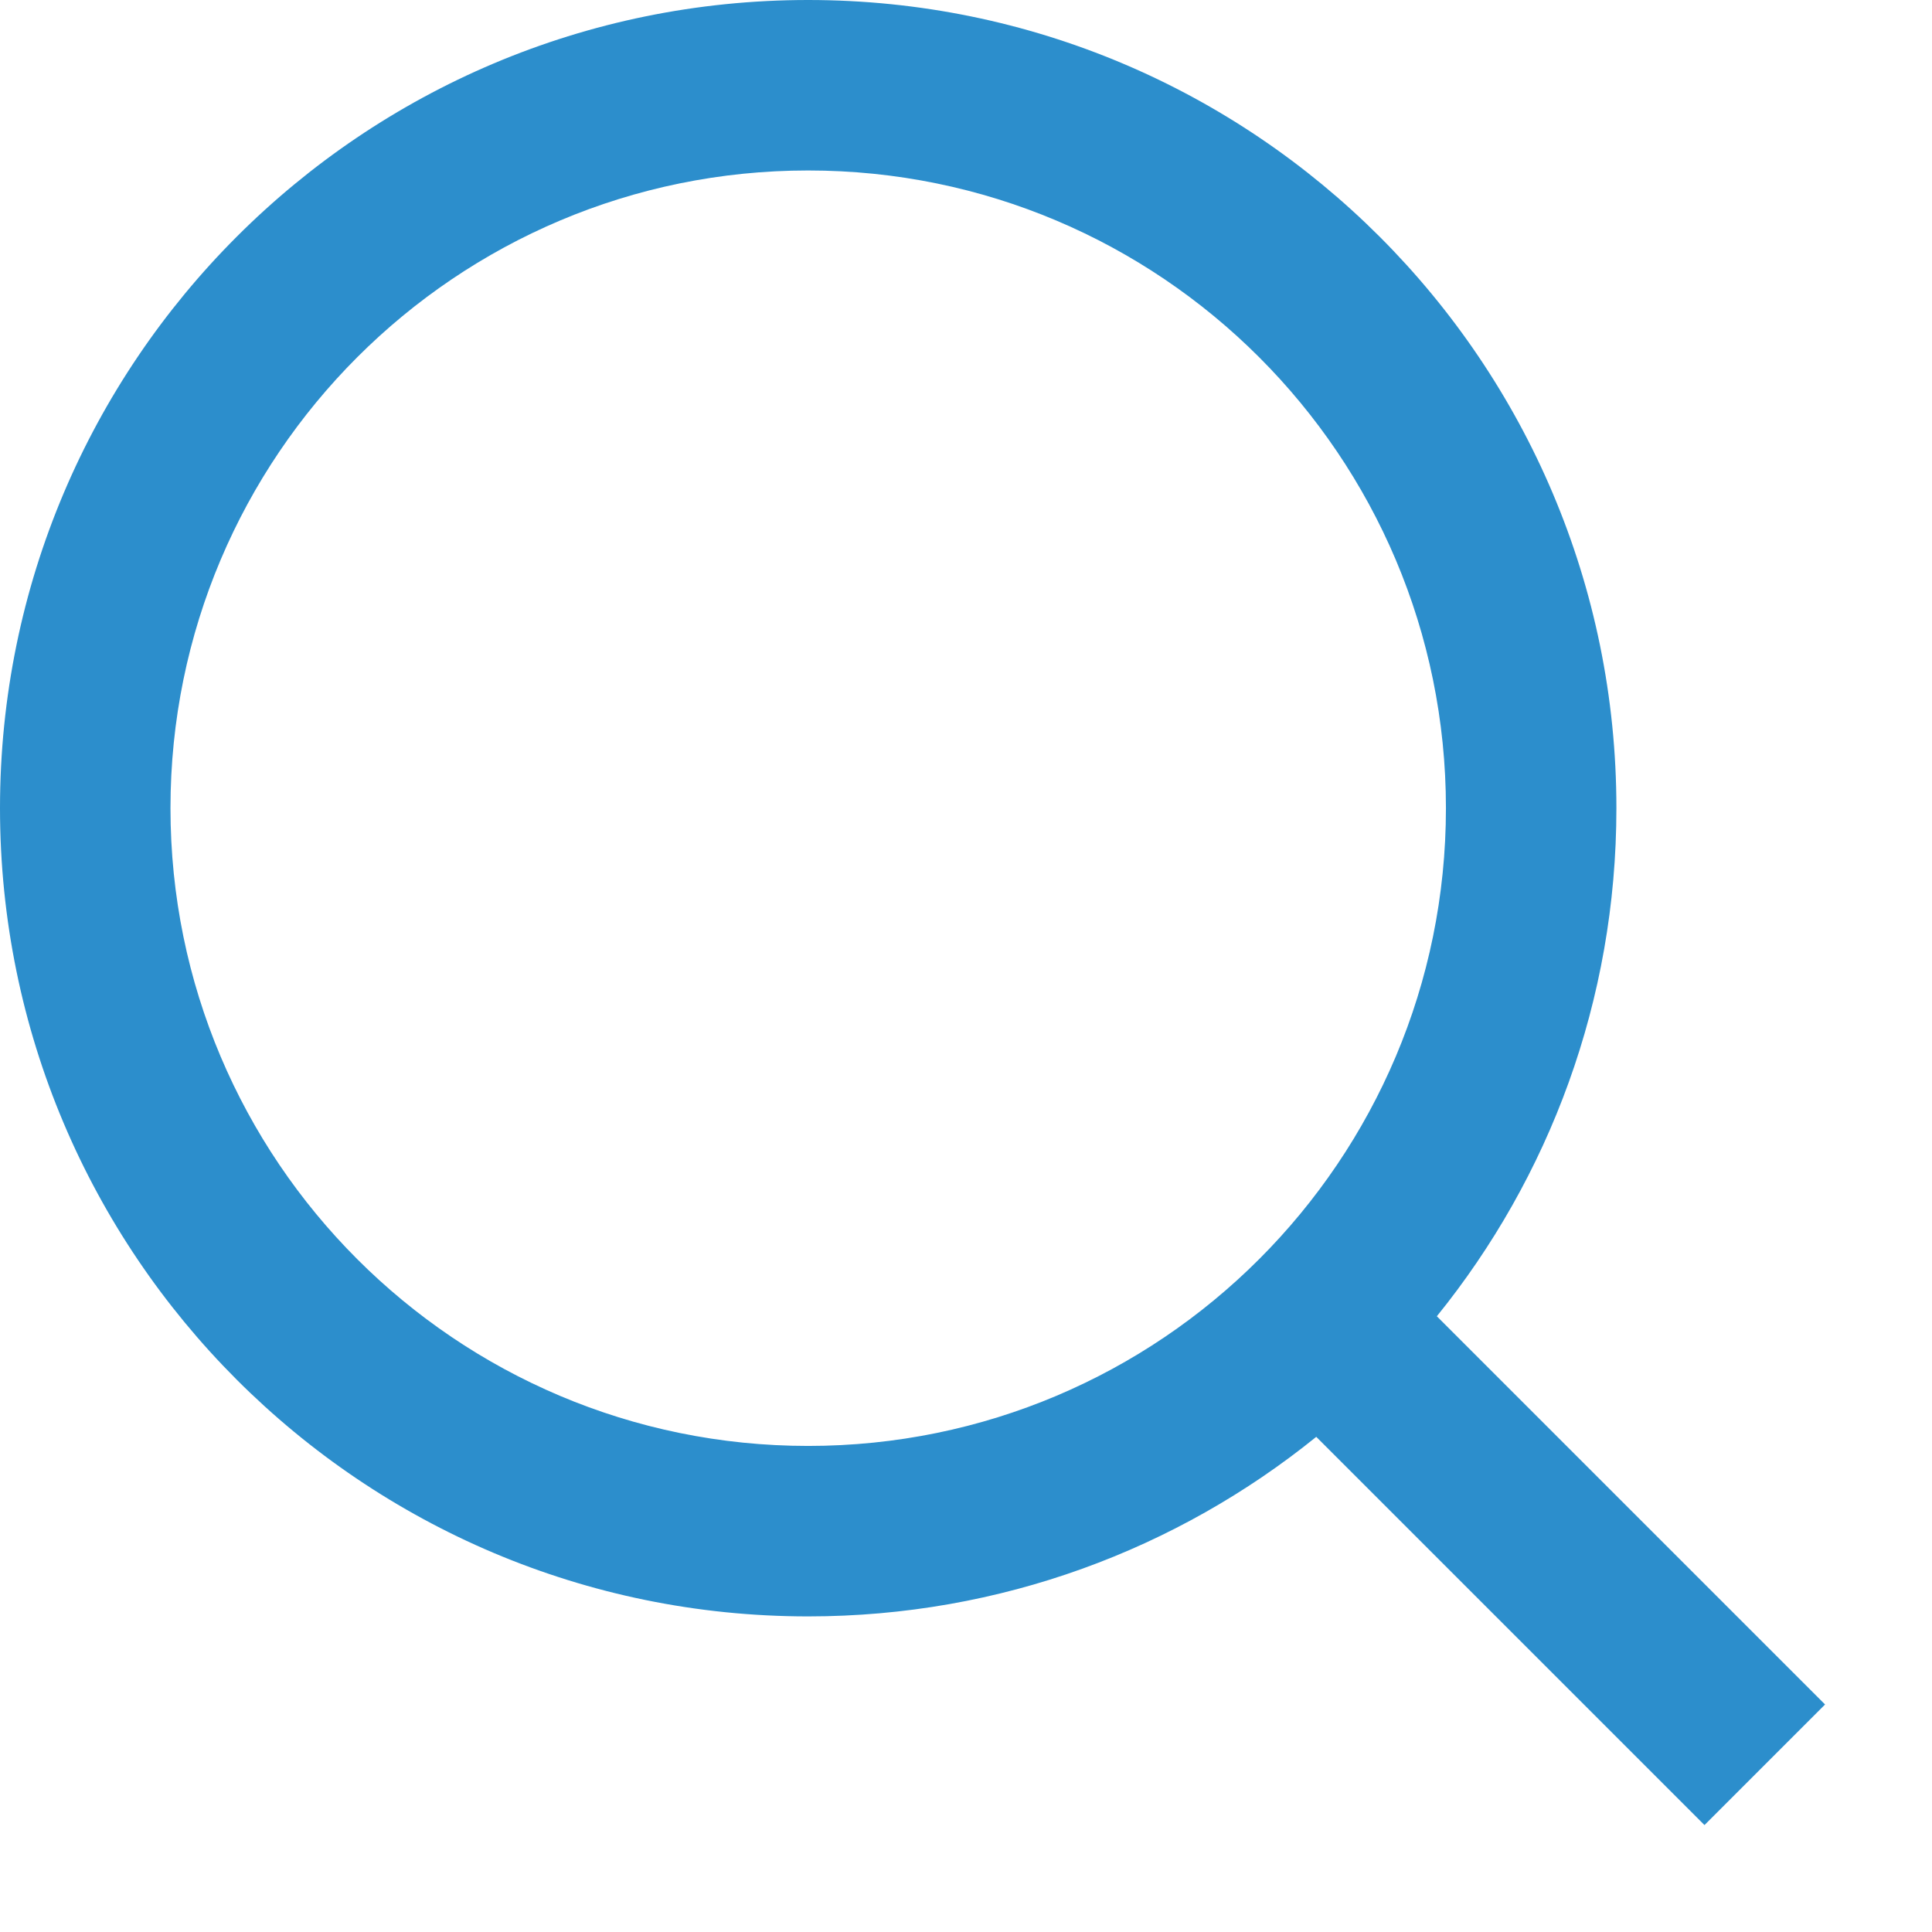
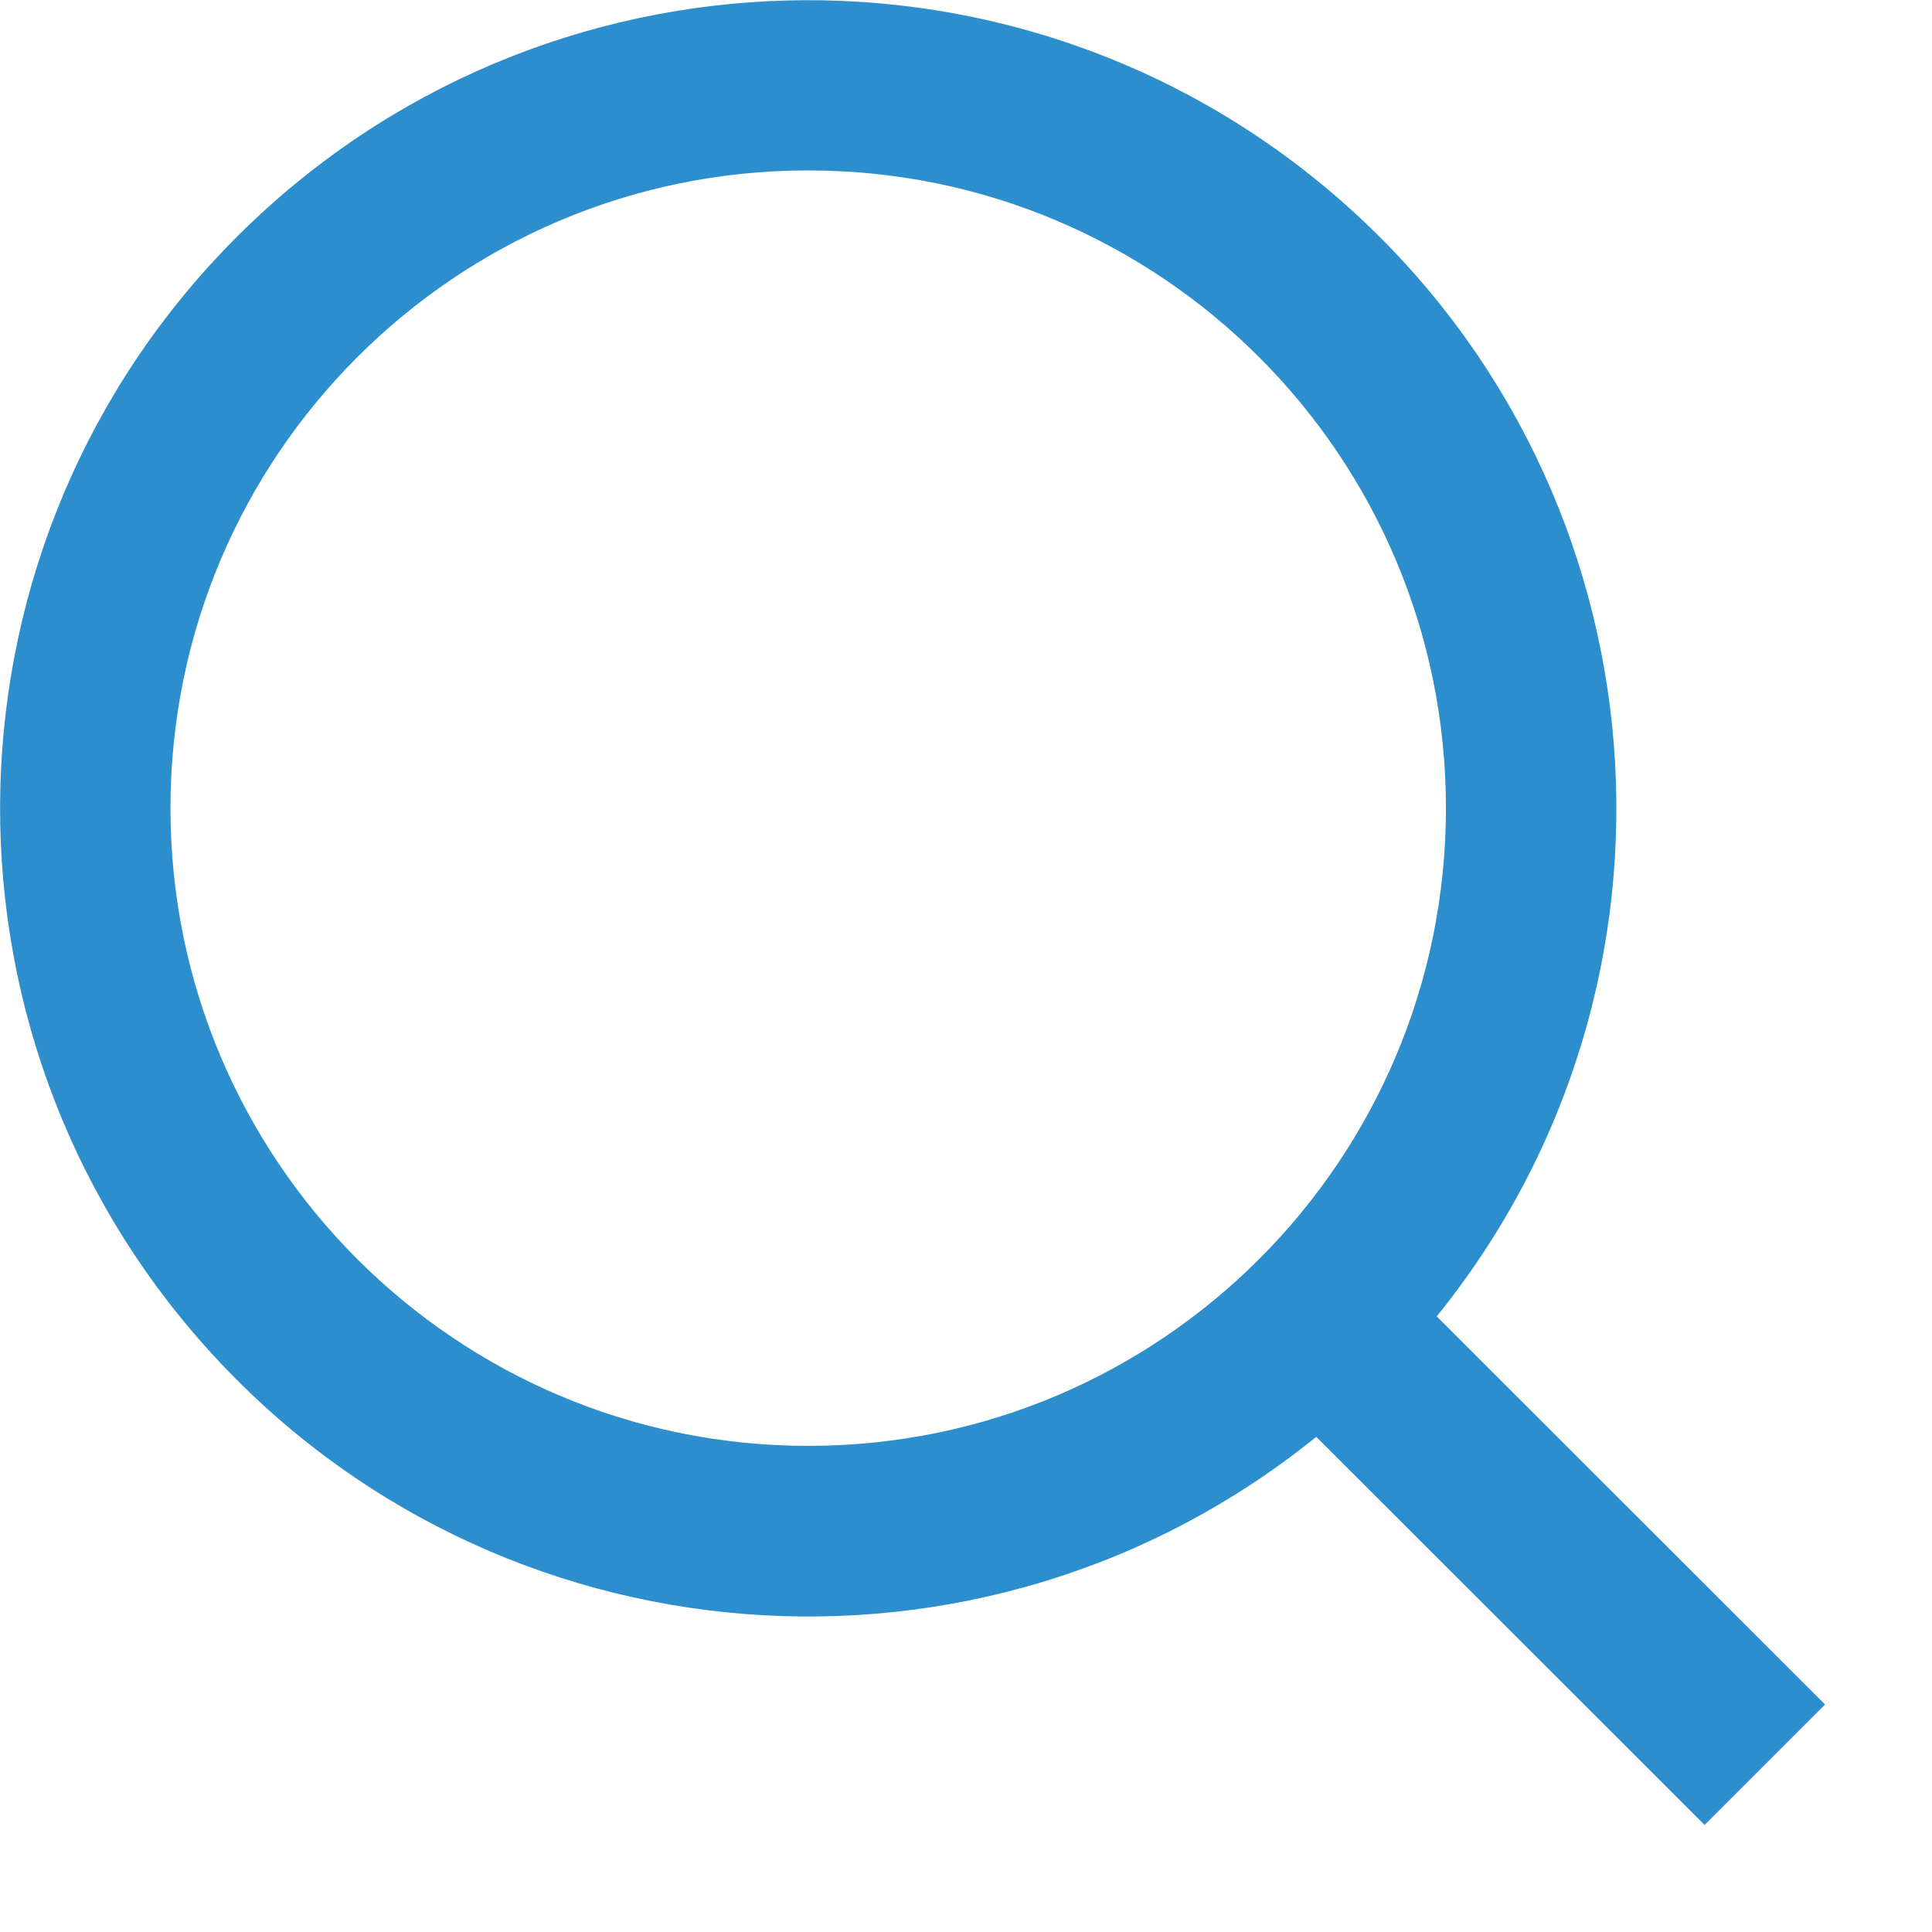
- <svg xmlns="http://www.w3.org/2000/svg" width="17" height="17" viewBox="0 0 17 17" fill="none">
-   <path fill-rule="evenodd" clip-rule="evenodd" d="M12.723 7.111C12.723 10.211 10.211 12.723 7.111 12.723C4.012 12.723 1.5 10.211 1.5 7.111C1.5 4.012 4.012 1.5 7.111 1.5C10.211 1.5 12.723 4.012 12.723 7.111ZM11.582 12.643C10.36 13.631 8.805 14.223 7.111 14.223C3.184 14.223 0 11.039 0 7.111C0 3.184 3.184 0 7.111 0C11.039 0 14.223 3.184 14.223 7.111C14.223 8.805 13.631 10.361 12.643 11.582L16.059 14.998L14.998 16.059L11.582 12.643Z" fill="#2C8ECC" />
+ <svg xmlns="http://www.w3.org/2000/svg" width="17" height="17" fill="none">
+   <path fill-rule="evenodd" clip-rule="evenodd" d="M12.723 7.111a5.611 5.611 0 11-11.223 0 5.611 5.611 0 0111.223 0zm-1.141 5.532a7.111 7.111 0 111.06-1.06l3.417 3.415-1.06 1.06-3.417-3.415z" fill="#2C8ECC" />
</svg>
